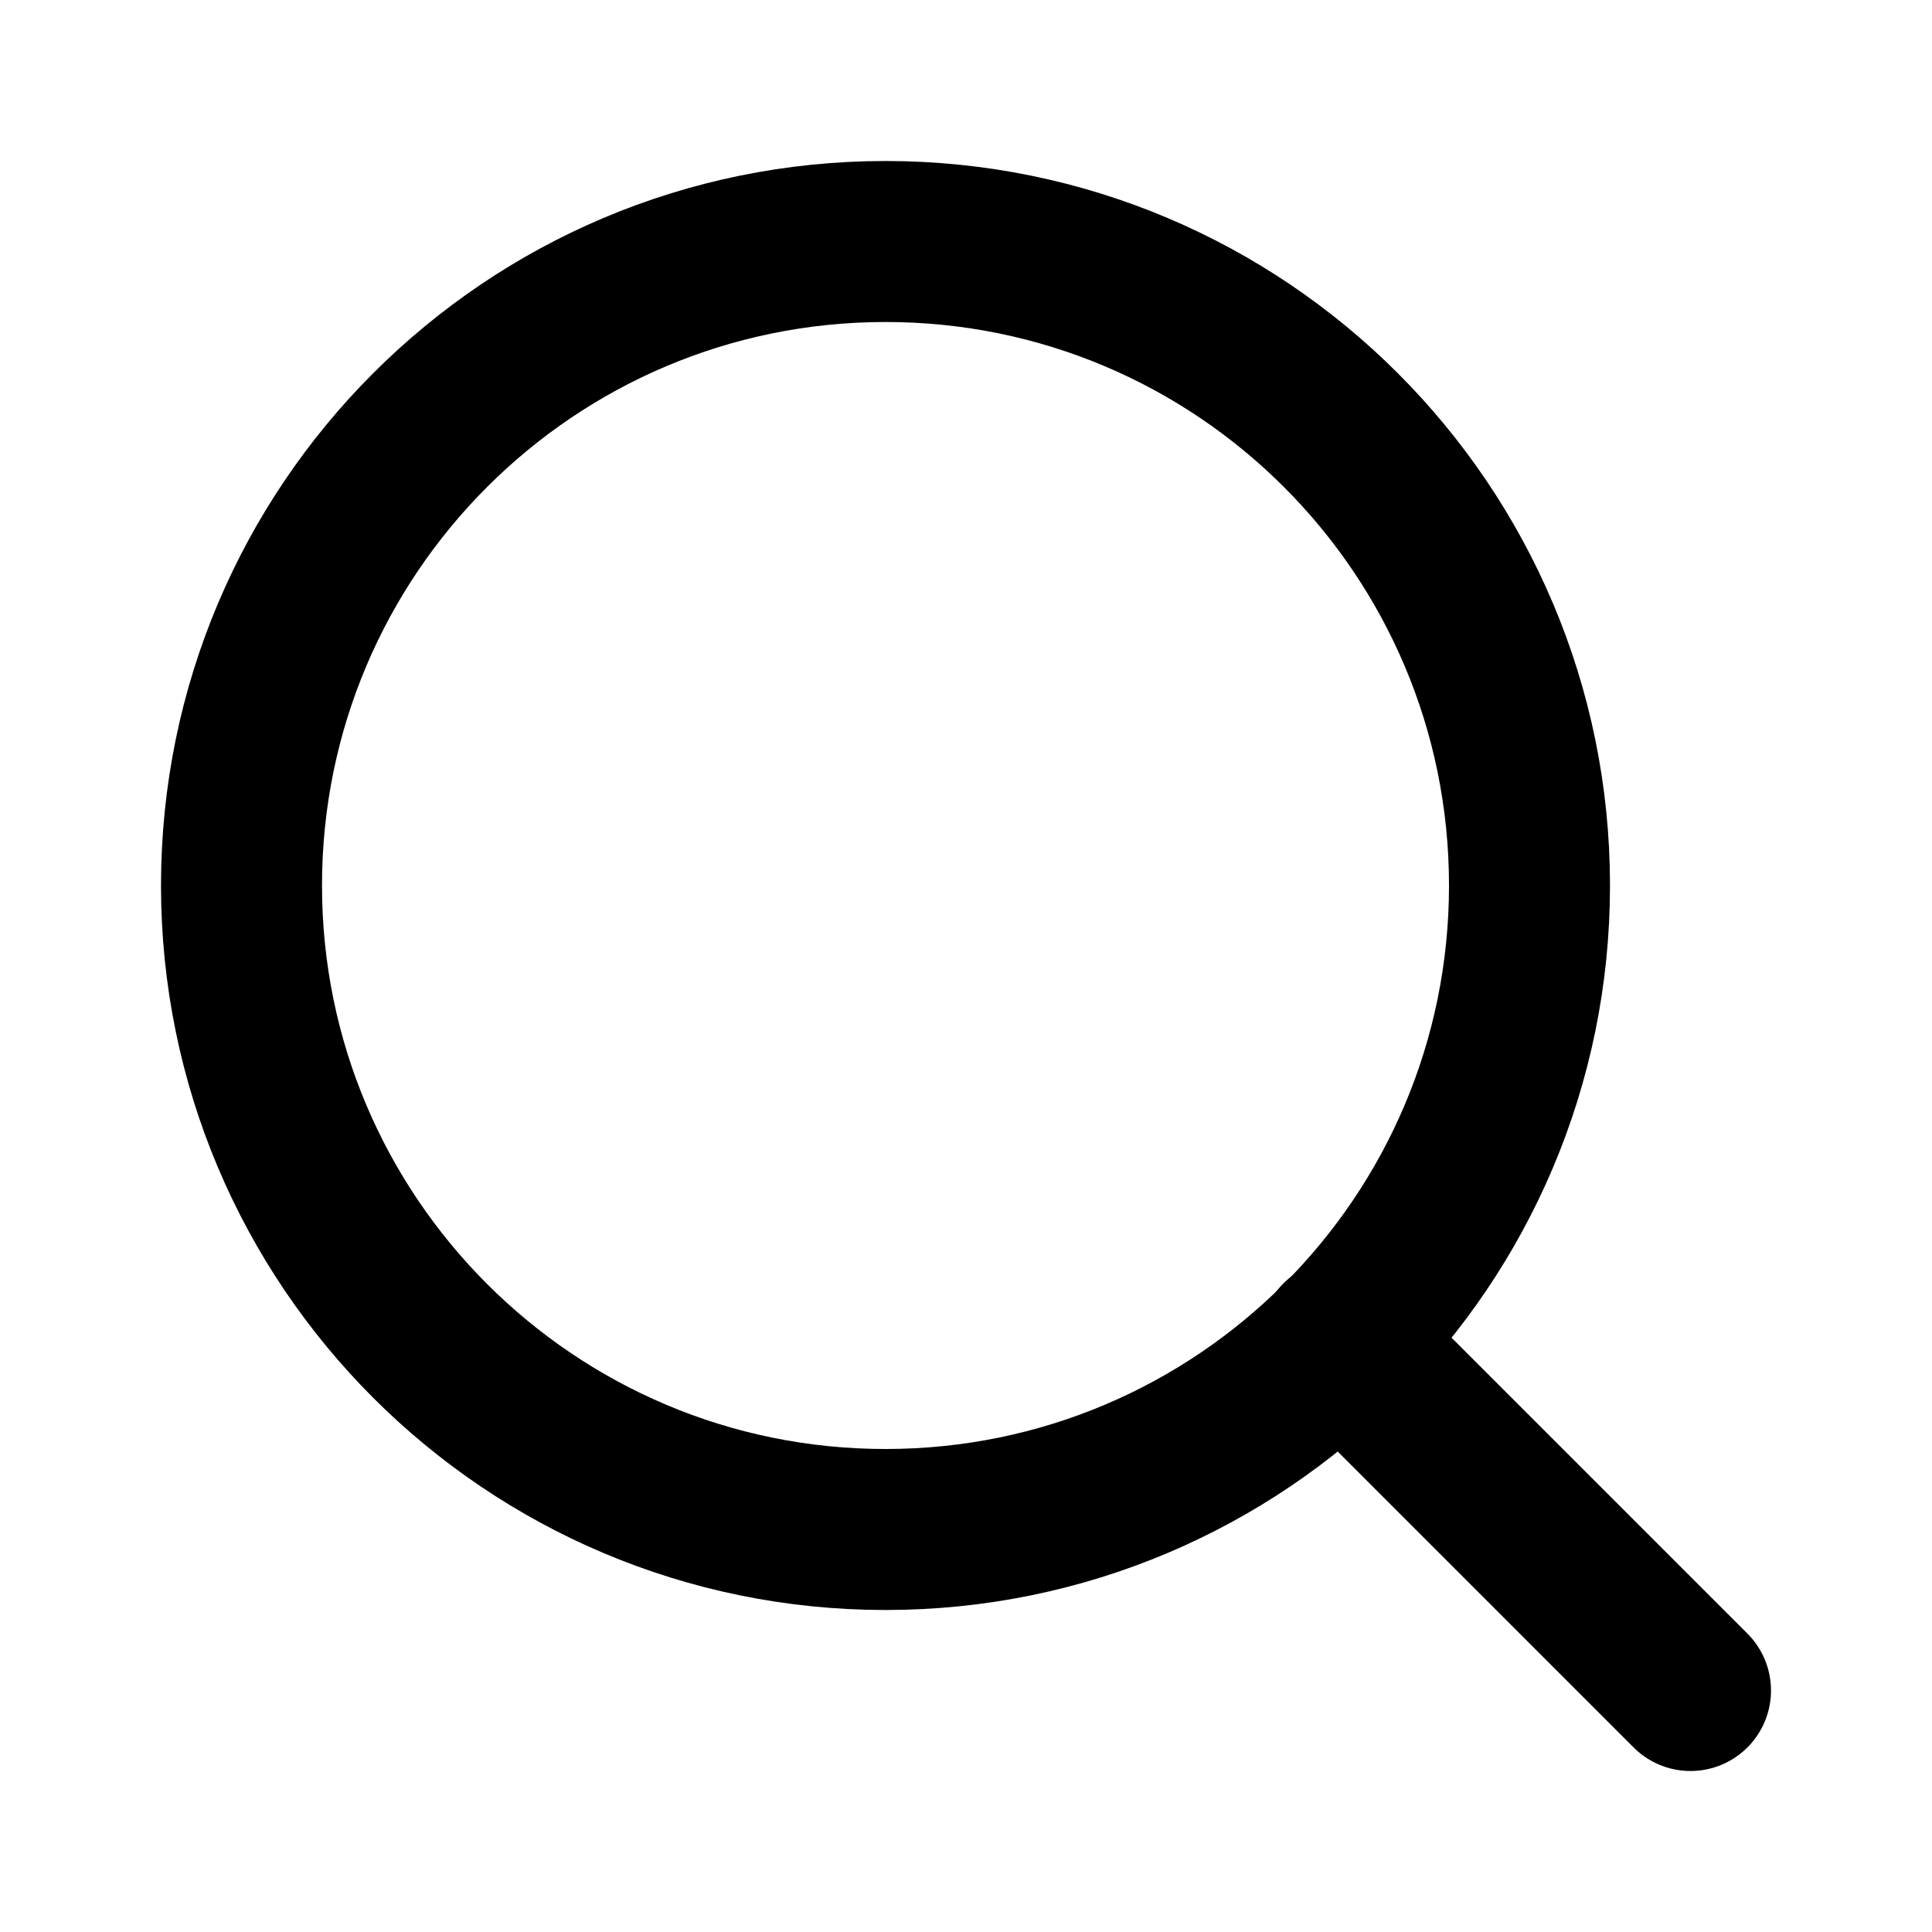
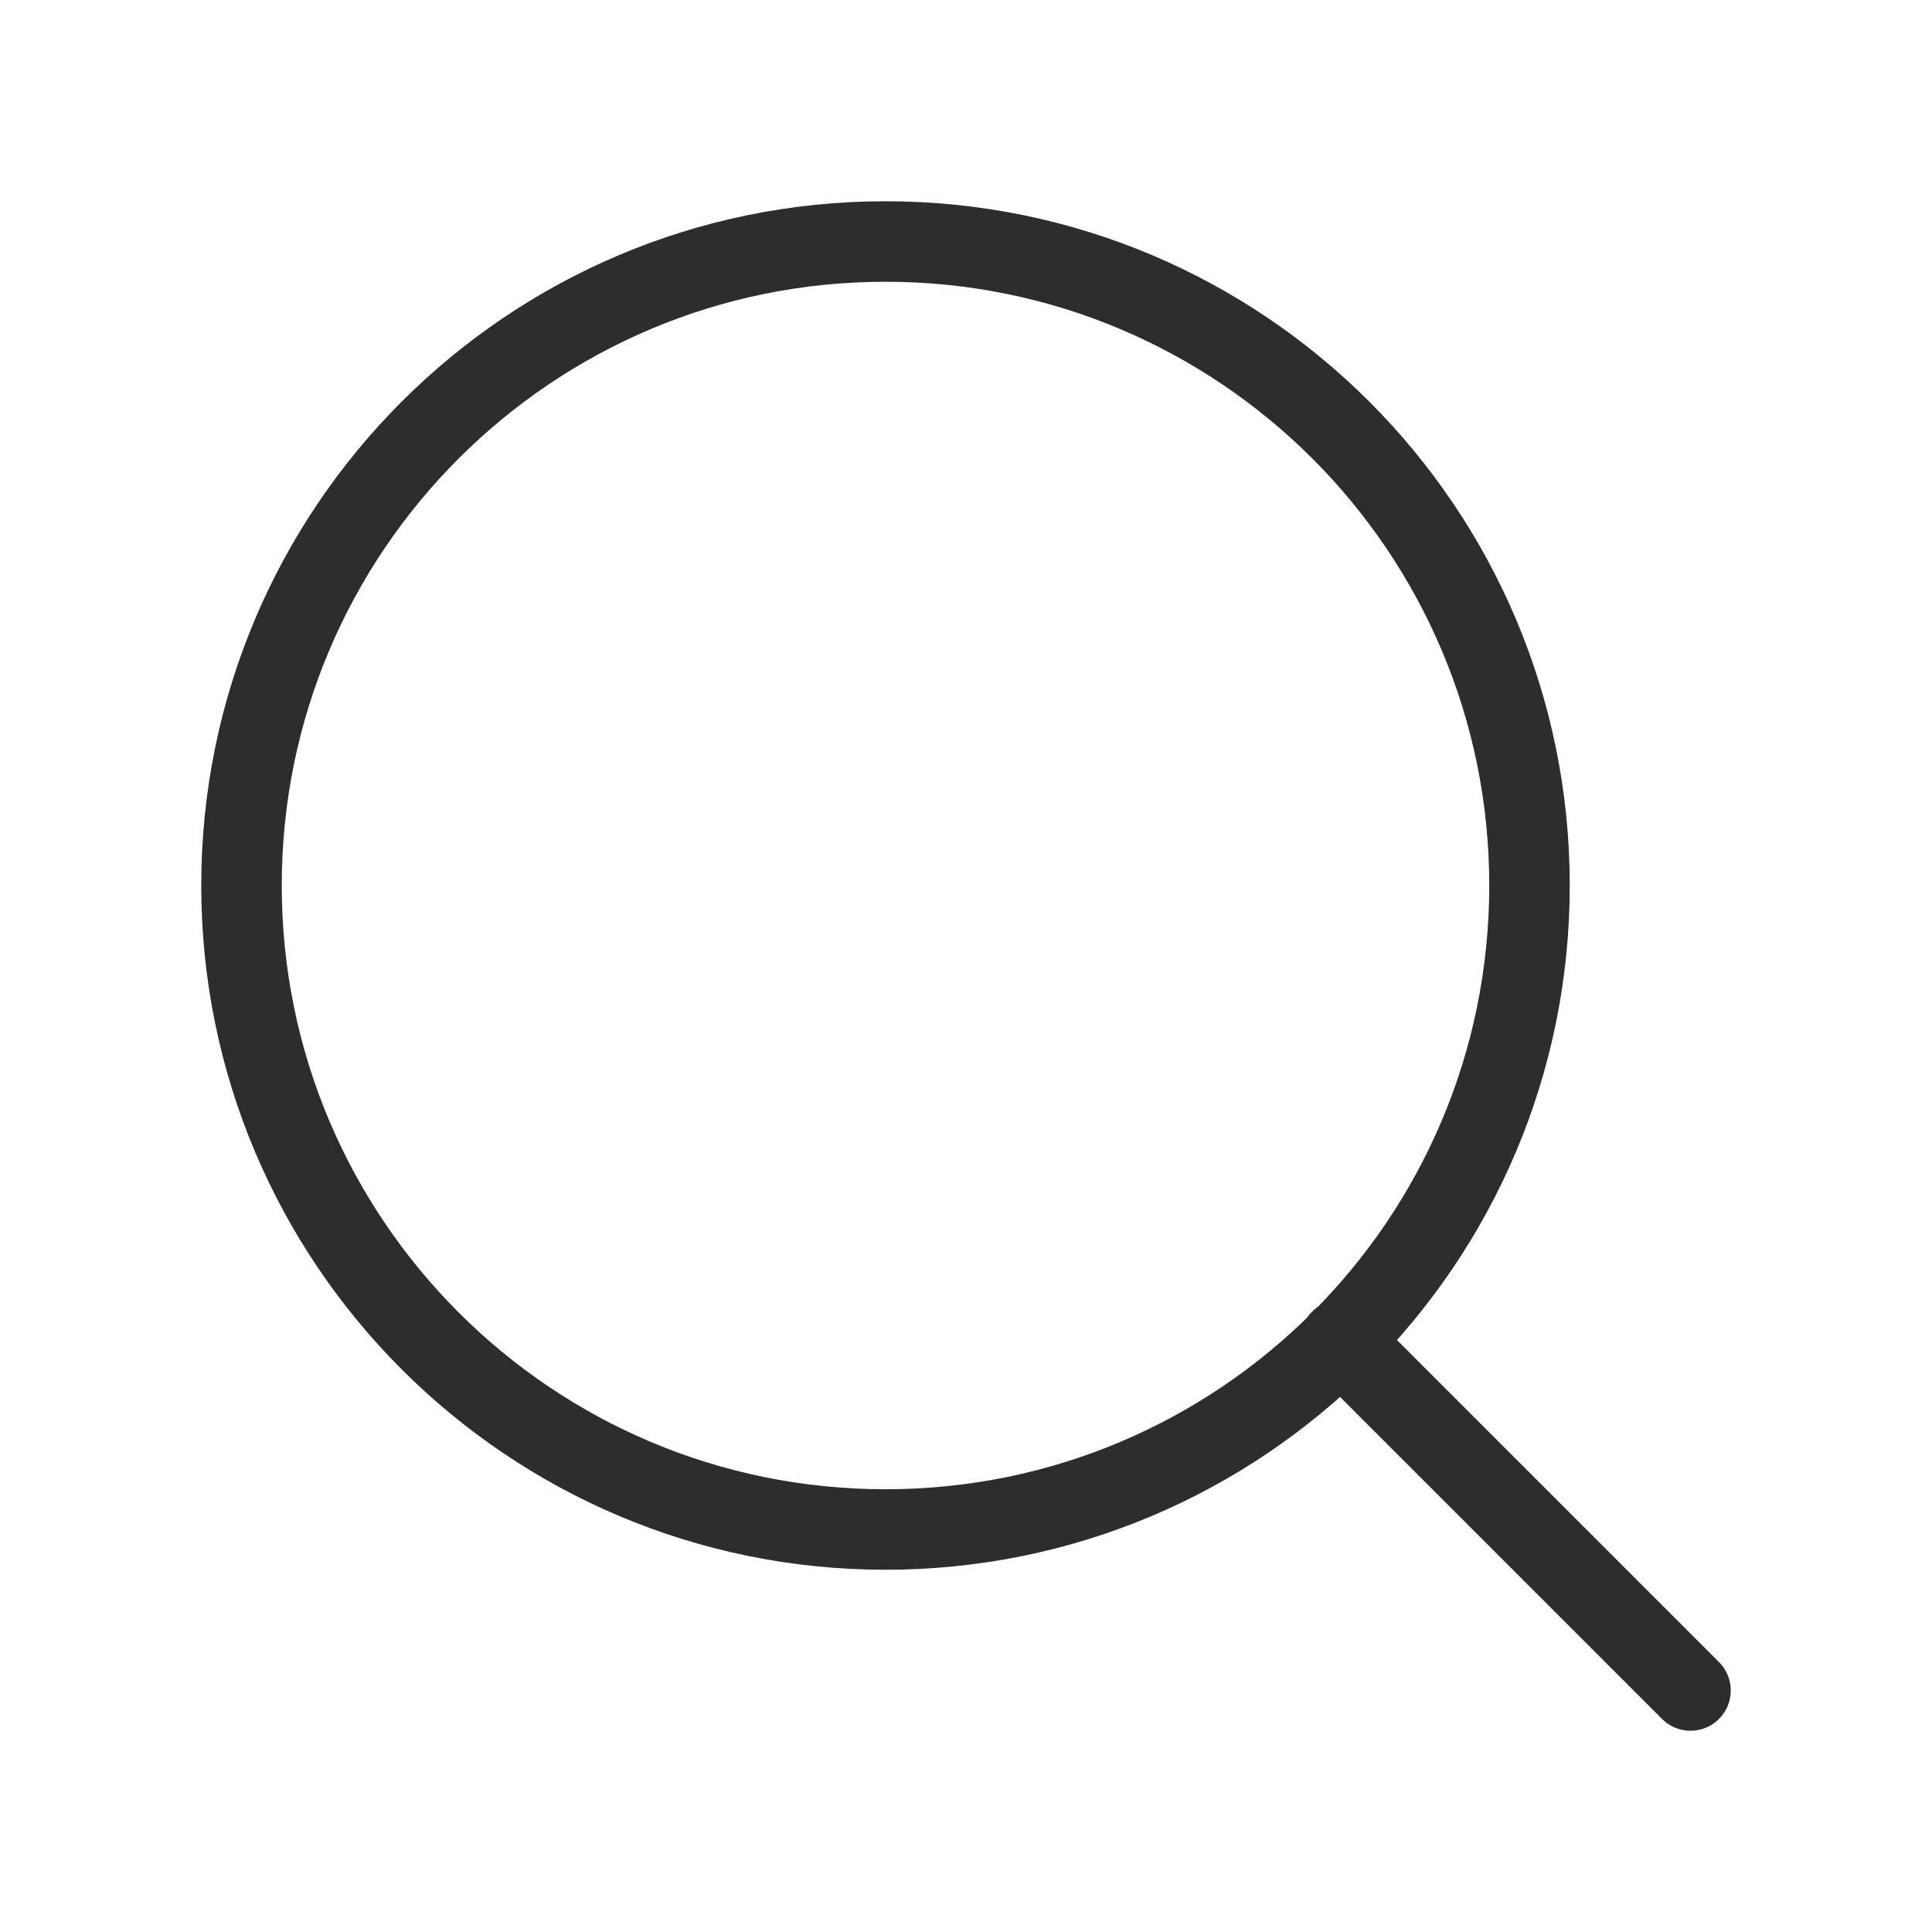
- <svg xmlns="http://www.w3.org/2000/svg" width="24" height="24" viewBox="0 0 24 24" fill="none" stroke="currentColor" stroke-width="2" stroke-linecap="round" stroke-linejoin="round" class="feather feather-search">
+ <svg xmlns="http://www.w3.org/2000/svg" width="24" height="24" viewBox="0 0 24 24" fill="none" stroke="#2d2d2d" stroke-width="1" stroke-linecap="round" stroke-linejoin="round" class="feather feather-search">
  <circle cx="11" cy="11" r="8" />
  <line x1="21" y1="21" x2="16.65" y2="16.65" />
</svg>
